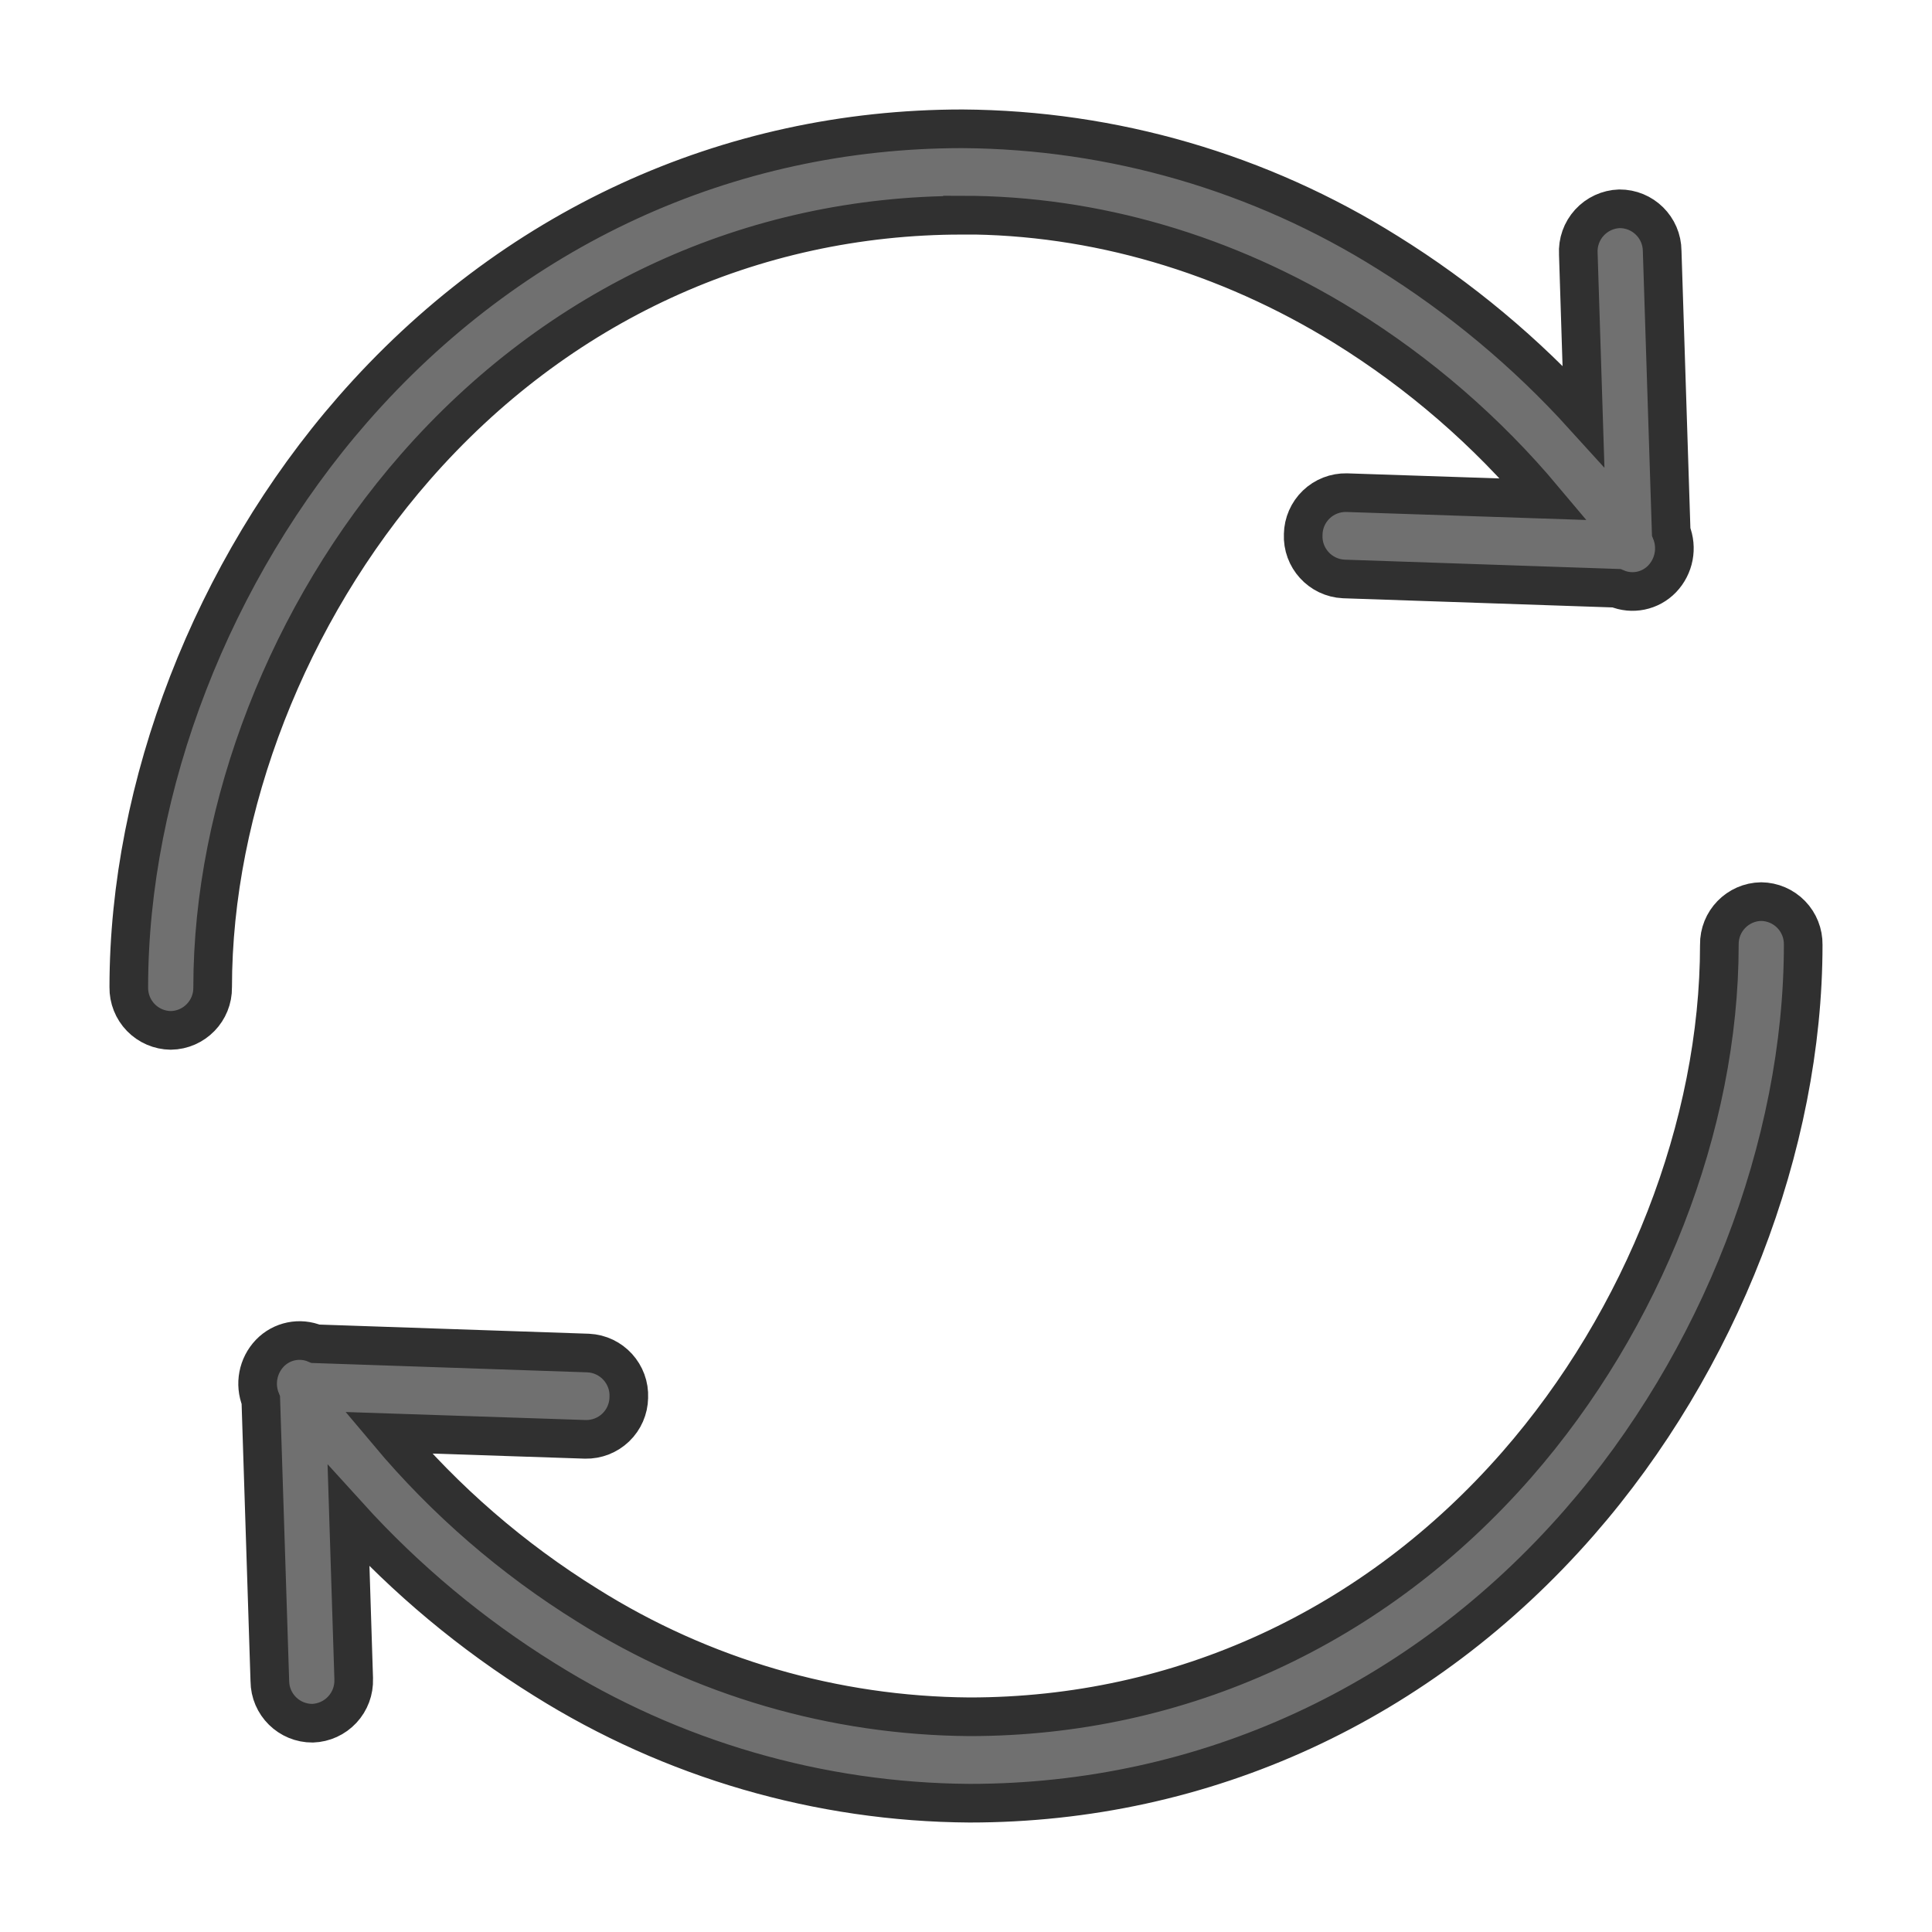
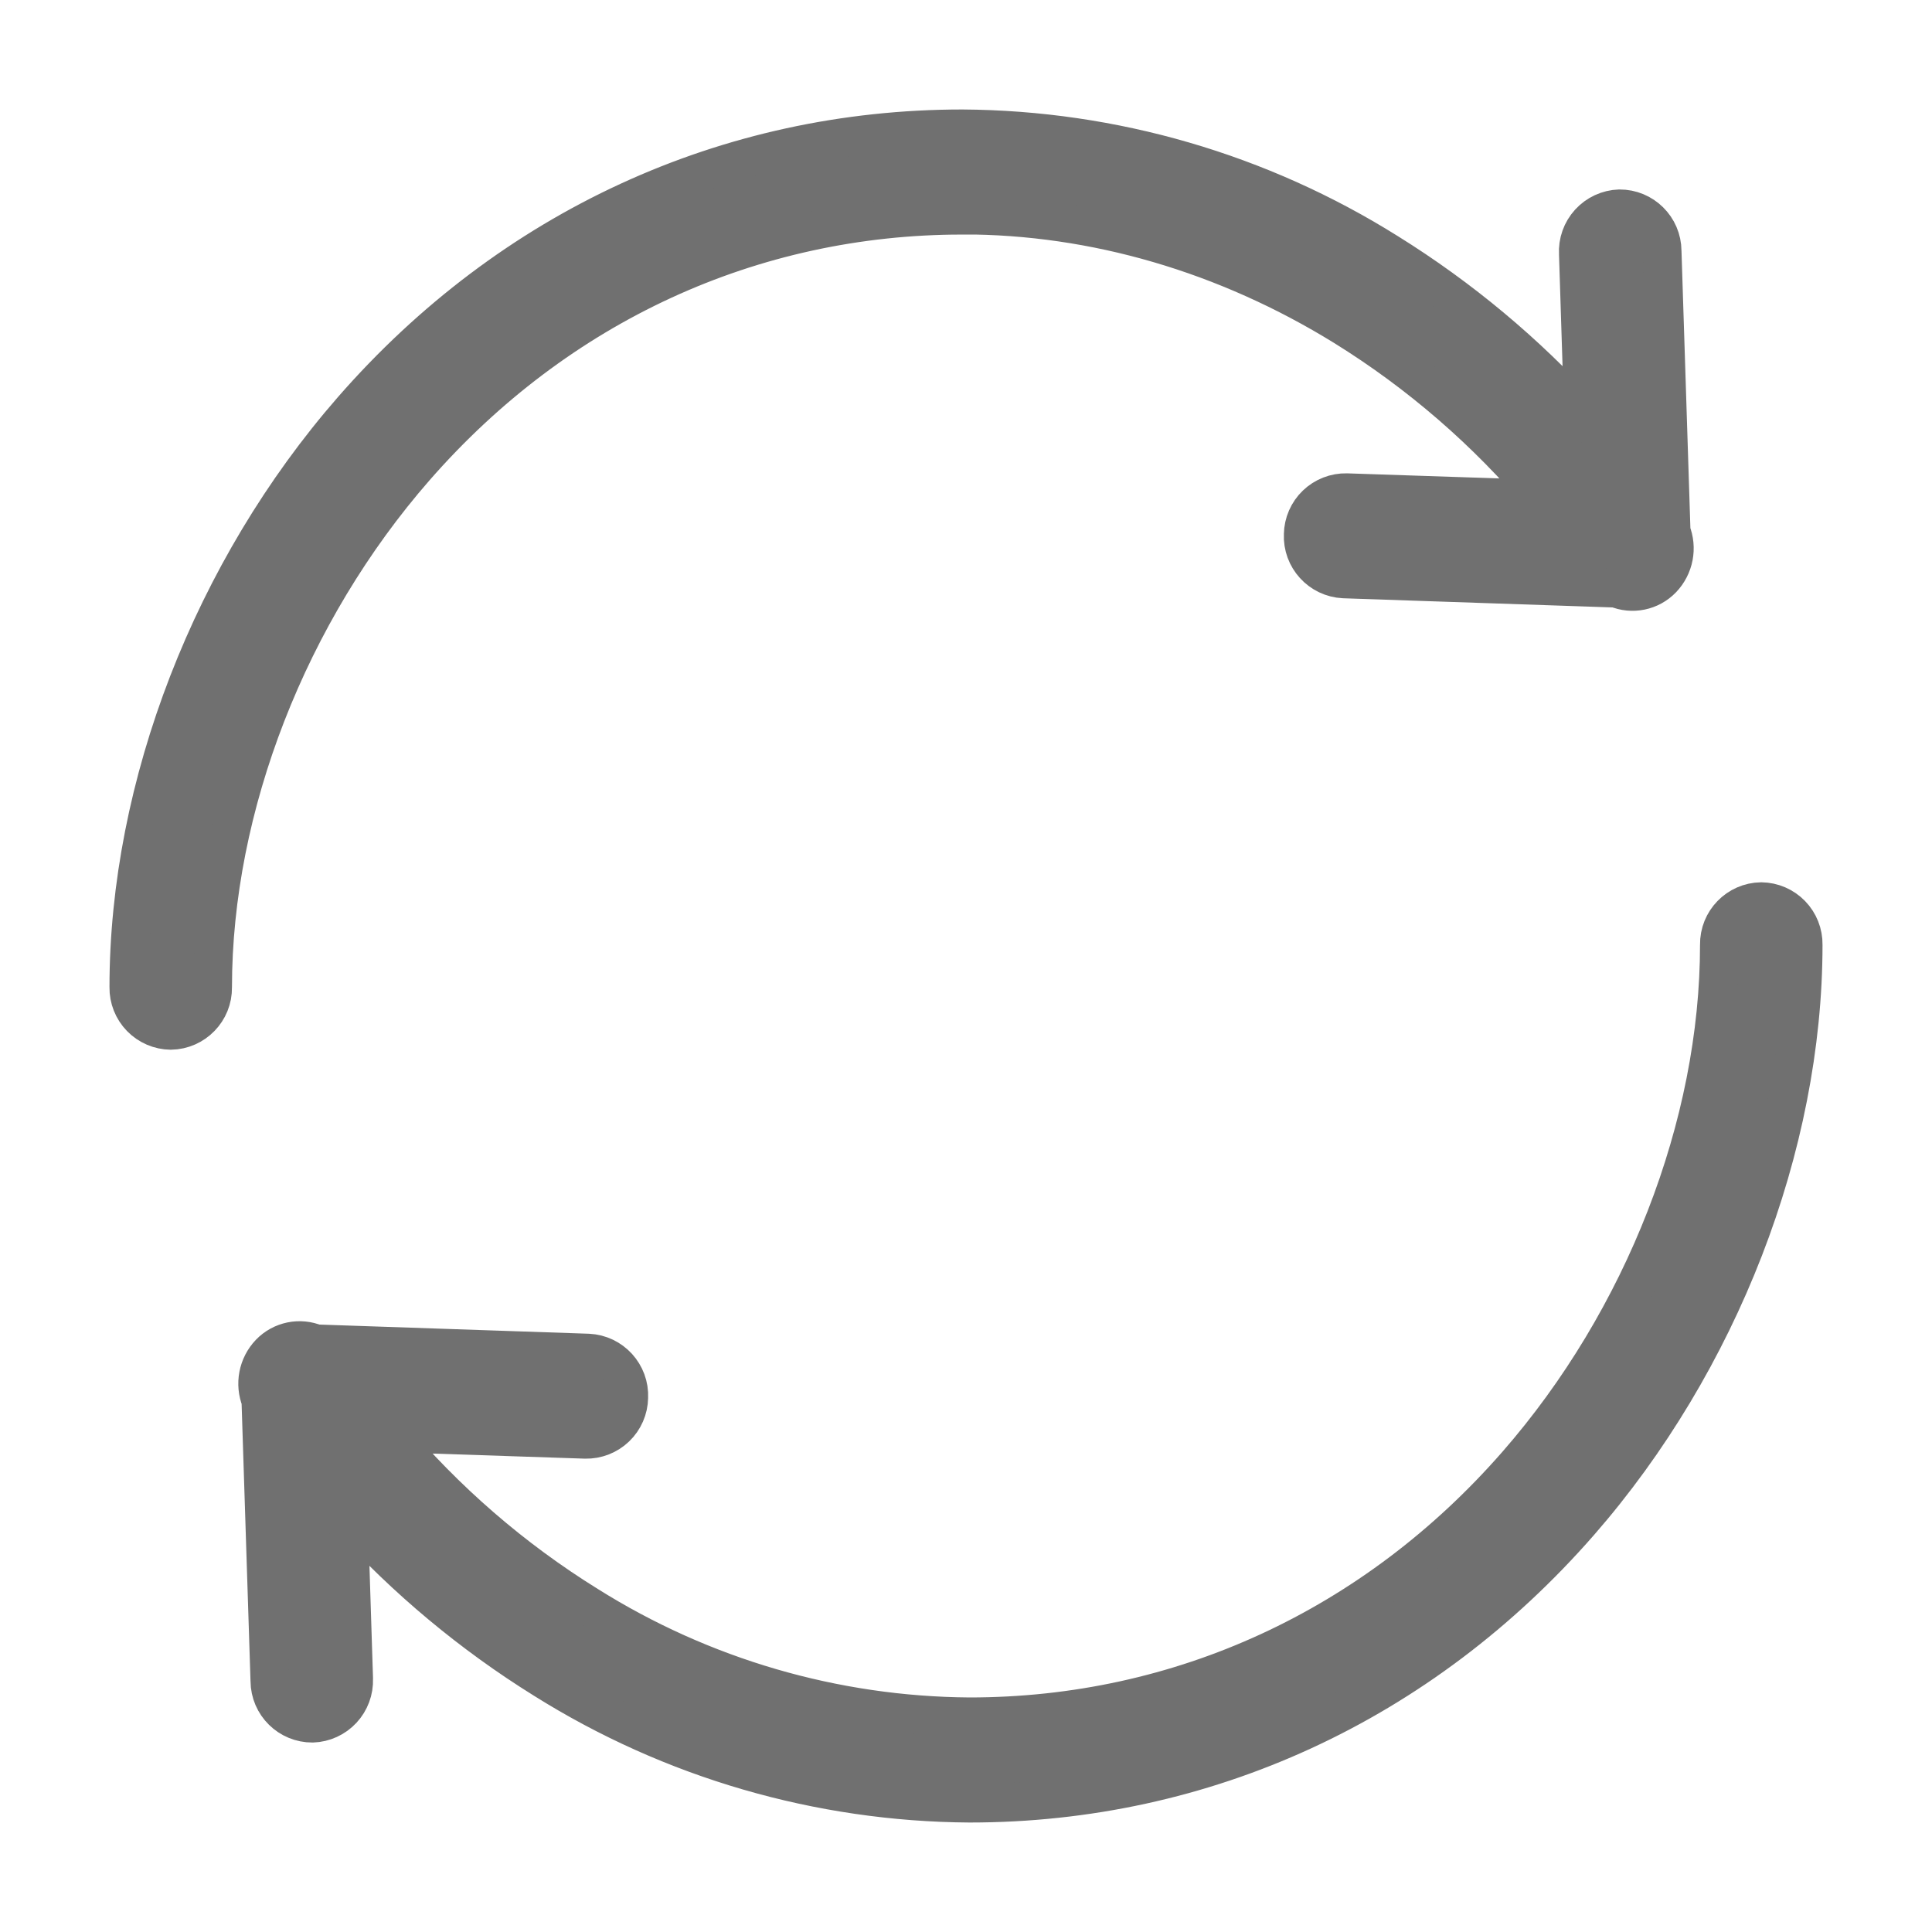
- <svg xmlns="http://www.w3.org/2000/svg" fill="none" viewBox="0 0 15 15">
-   <path d="M7.473 1.67c1.024 0 2.049.3 2.965.866a6.47 6.47 0 011.547 1.34l-1.53-.051a.33.33 0 00-.337.324.331.331 0 00.315.346l2.117.072a.319.319 0 00.355-.073.343.343 0 00.07-.365l-.07-2.18a.33.33 0 00-.332-.328.331.331 0 00-.319.35l.04 1.258a7.148 7.148 0 00-1.52-1.268A6.29 6.29 0 007.472 1c-1.824 0-3.506.774-4.734 2.18C1.65 4.426 1 6.102 1 7.665A.33.33 0 001.326 8a.33.33 0 00.325-.335c0-1.402.588-2.91 1.572-4.036 1.104-1.263 2.613-1.958 4.25-1.958v0zM13.674 7a.33.33 0 00-.325.335c0 1.402-.588 2.91-1.572 4.036-1.104 1.263-2.613 1.958-4.25 1.958a5.65 5.65 0 01-2.965-.865 6.476 6.476 0 01-1.547-1.34l1.53.051a.33.33 0 00.337-.324.331.331 0 00-.315-.346l-2.117-.072a.32.32 0 00-.355.073.343.343 0 00-.07.365l.07 2.18a.33.33 0 00.332.328.331.331 0 00.319-.343v-.007l-.04-1.258c.447.493.96.92 1.52 1.268A6.289 6.289 0 007.528 14c1.824 0 3.506-.774 4.734-2.18C13.35 10.574 14 8.898 14 7.335A.33.33 0 0013.674 7v0z" fill="#707070" stroke="#303030" stroke-width=".3" />
+ <svg xmlns="http://www.w3.org/2000/svg" fill="none" viewBox="0 0 15 15" width="20">
+   <path d="M7.473 1.67c1.024 0 2.049.3 2.965.866a6.47 6.47 0 011.547 1.34l-1.53-.051a.33.33 0 00-.337.324.331.331 0 00.315.346l2.117.072a.319.319 0 00.355-.073.343.343 0 00.07-.365l-.07-2.18a.33.33 0 00-.332-.328.331.331 0 00-.319.35l.04 1.258a7.148 7.148 0 00-1.52-1.268A6.29 6.29 0 007.472 1c-1.824 0-3.506.774-4.734 2.18C1.65 4.426 1 6.102 1 7.665A.33.33 0 001.326 8a.33.33 0 00.325-.335c0-1.402.588-2.91 1.572-4.036 1.104-1.263 2.613-1.958 4.25-1.958v0zM13.674 7a.33.33 0 00-.325.335c0 1.402-.588 2.91-1.572 4.036-1.104 1.263-2.613 1.958-4.25 1.958a5.65 5.65 0 01-2.965-.865 6.476 6.476 0 01-1.547-1.34l1.53.051a.33.33 0 00.337-.324.331.331 0 00-.315-.346l-2.117-.072a.32.32 0 00-.355.073.343.343 0 00-.07.365l.07 2.18a.33.33 0 00.332.328.331.331 0 00.319-.343v-.007l-.04-1.258c.447.493.96.92 1.52 1.268A6.289 6.289 0 007.528 14c1.824 0 3.506-.774 4.734-2.18C13.35 10.574 14 8.898 14 7.335A.33.33 0 0013.674 7v0z" fill="#707070" stroke="#707070" stroke-width=".3" />
</svg>
